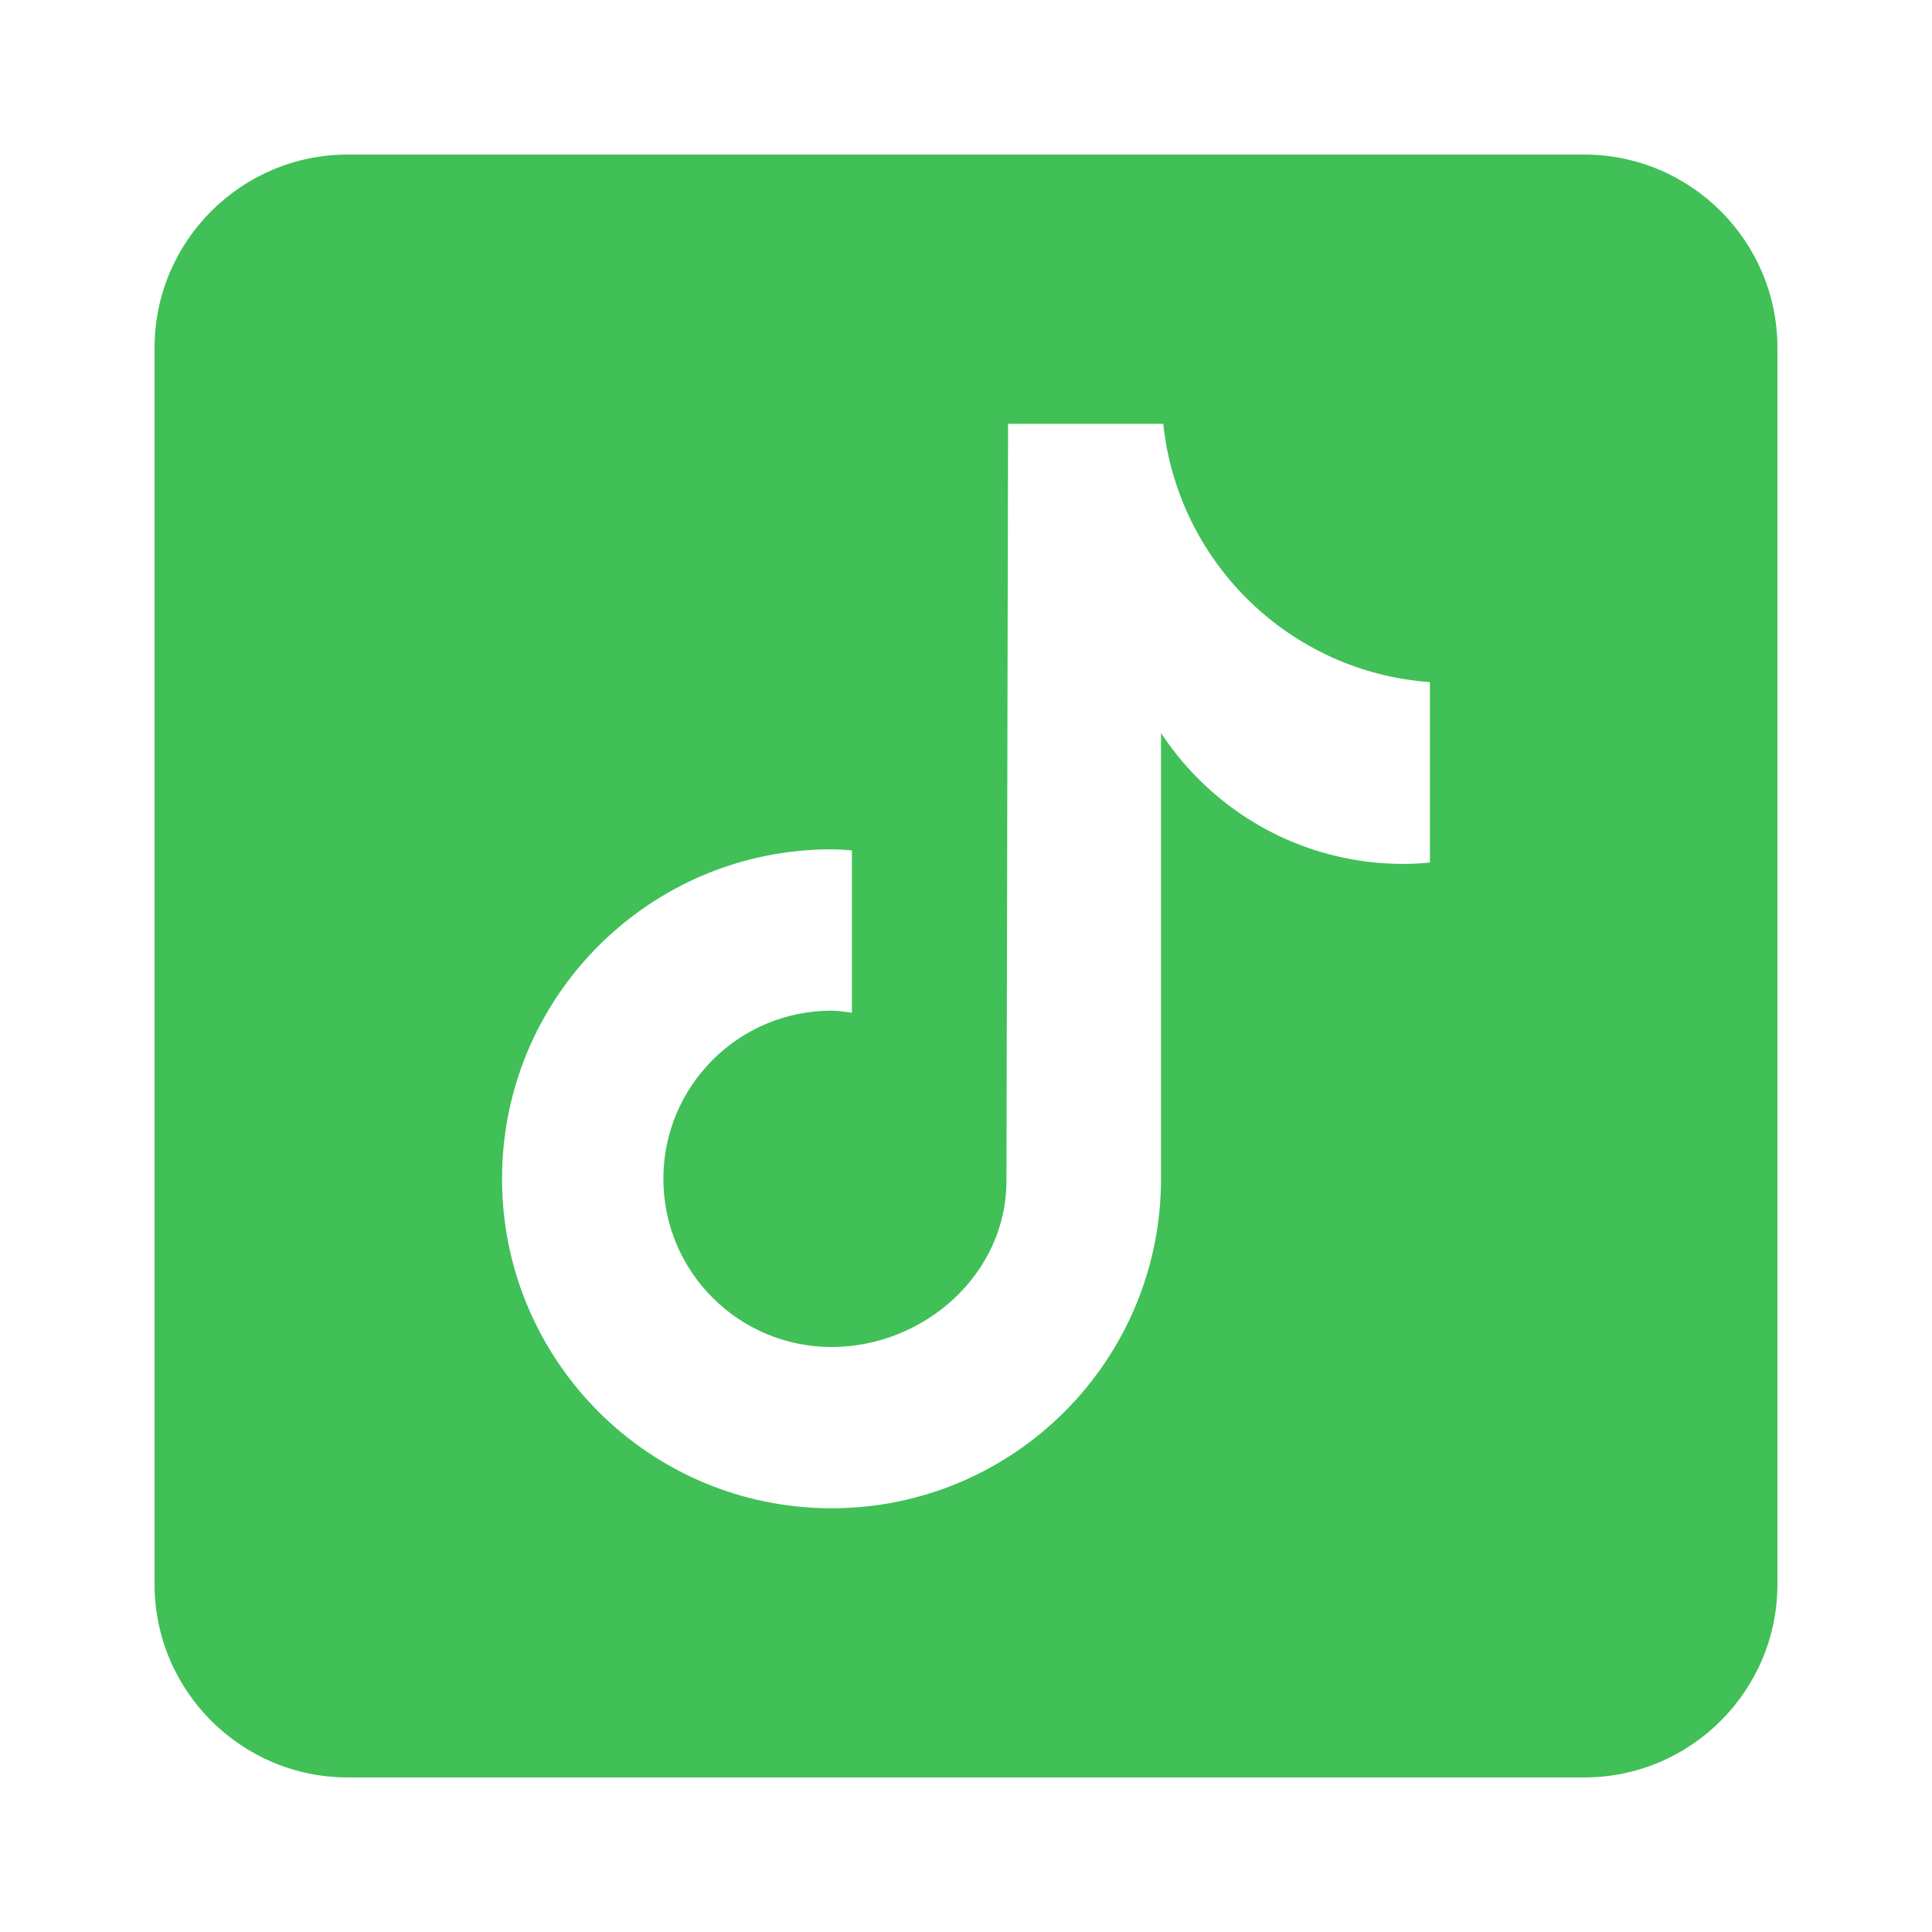
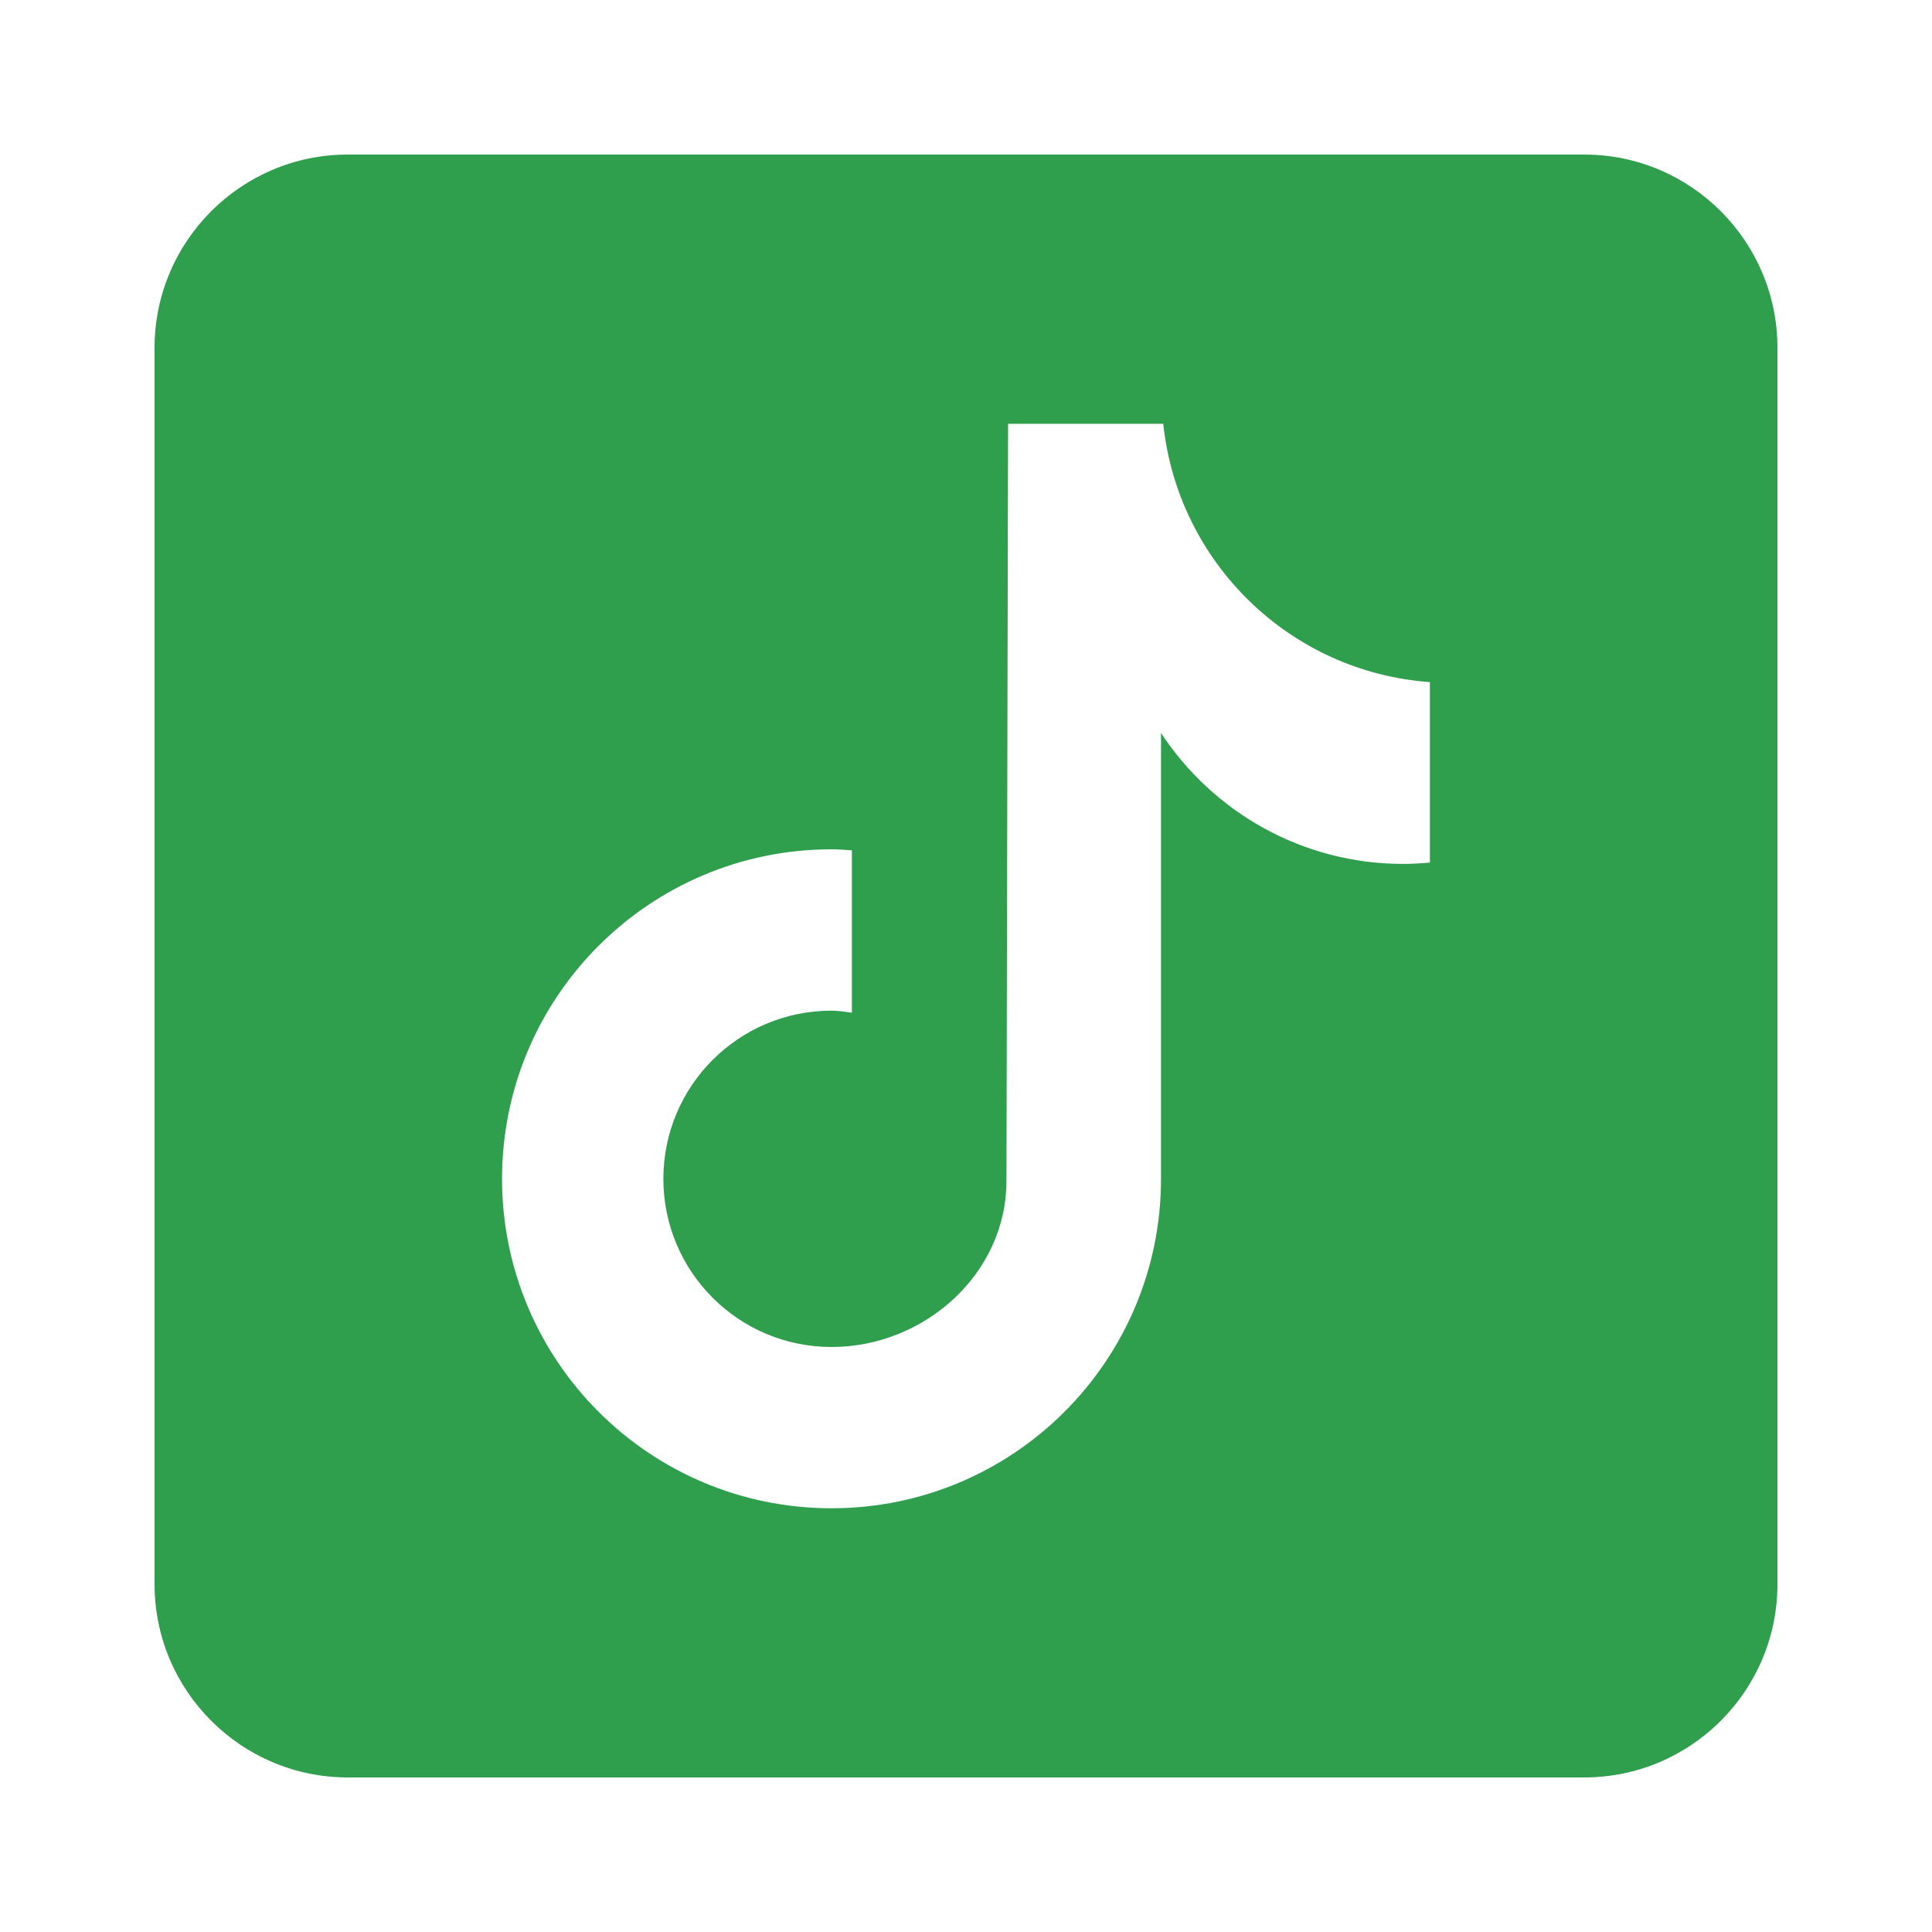
- <svg xmlns="http://www.w3.org/2000/svg" fill="#40C057" viewBox="0 0 50 50" width="50px" height="50px">
-   <path d="M41,4H9C6.243,4,4,6.243,4,9v32c0,2.757,2.243,5,5,5h32c2.757,0,5-2.243,5-5V9C46,6.243,43.757,4,41,4z M37.006,22.323 c-0.227,0.021-0.457,0.035-0.69,0.035c-2.623,0-4.928-1.349-6.269-3.388c0,5.349,0,11.435,0,11.537c0,4.709-3.818,8.527-8.527,8.527 s-8.527-3.818-8.527-8.527s3.818-8.527,8.527-8.527c0.178,0,0.352,0.016,0.527,0.027v4.202c-0.175-0.021-0.347-0.053-0.527-0.053 c-2.404,0-4.352,1.948-4.352,4.352s1.948,4.352,4.352,4.352s4.527-1.894,4.527-4.298c0-0.095,0.042-19.594,0.042-19.594h4.016 c0.378,3.591,3.277,6.425,6.901,6.685V22.323z" />
+ <svg xmlns="http://www.w3.org/2000/svg" viewBox="0,0,256,256" width="50px" height="50px" fill-rule="nonzero">
+   <g fill="#2f9e4d" fill-rule="nonzero" stroke="none" stroke-width="1" stroke-linecap="butt" stroke-linejoin="miter" stroke-miterlimit="10" stroke-dasharray="" stroke-dashoffset="0" font-family="none" font-weight="none" font-size="none" text-anchor="none" style="mix-blend-mode: normal">
+     <g transform="scale(5.12,5.12)">
+       <path d="M41,4h-32c-2.757,0 -5,2.243 -5,5v32c0,2.757 2.243,5 5,5h32c2.757,0 5,-2.243 5,-5v-32c0,-2.757 -2.243,-5 -5,-5zM37.006,22.323c-0.227,0.021 -0.457,0.035 -0.69,0.035c-2.623,0 -4.928,-1.349 -6.269,-3.388c0,5.349 0,11.435 0,11.537c0,4.709 -3.818,8.527 -8.527,8.527c-4.709,0 -8.527,-3.818 -8.527,-8.527c0,-4.709 3.818,-8.527 8.527,-8.527c0.178,0 0.352,0.016 0.527,0.027v4.202c-0.175,-0.021 -0.347,-0.053 -0.527,-0.053c-2.404,0 -4.352,1.948 -4.352,4.352c0,2.404 1.948,4.352 4.352,4.352c2.404,0 4.527,-1.894 4.527,-4.298c0,-0.095 0.042,-19.594 0.042,-19.594h4.016c0.378,3.591 3.277,6.425 6.901,6.685z" />
+     </g>
+   </g>
</svg>
